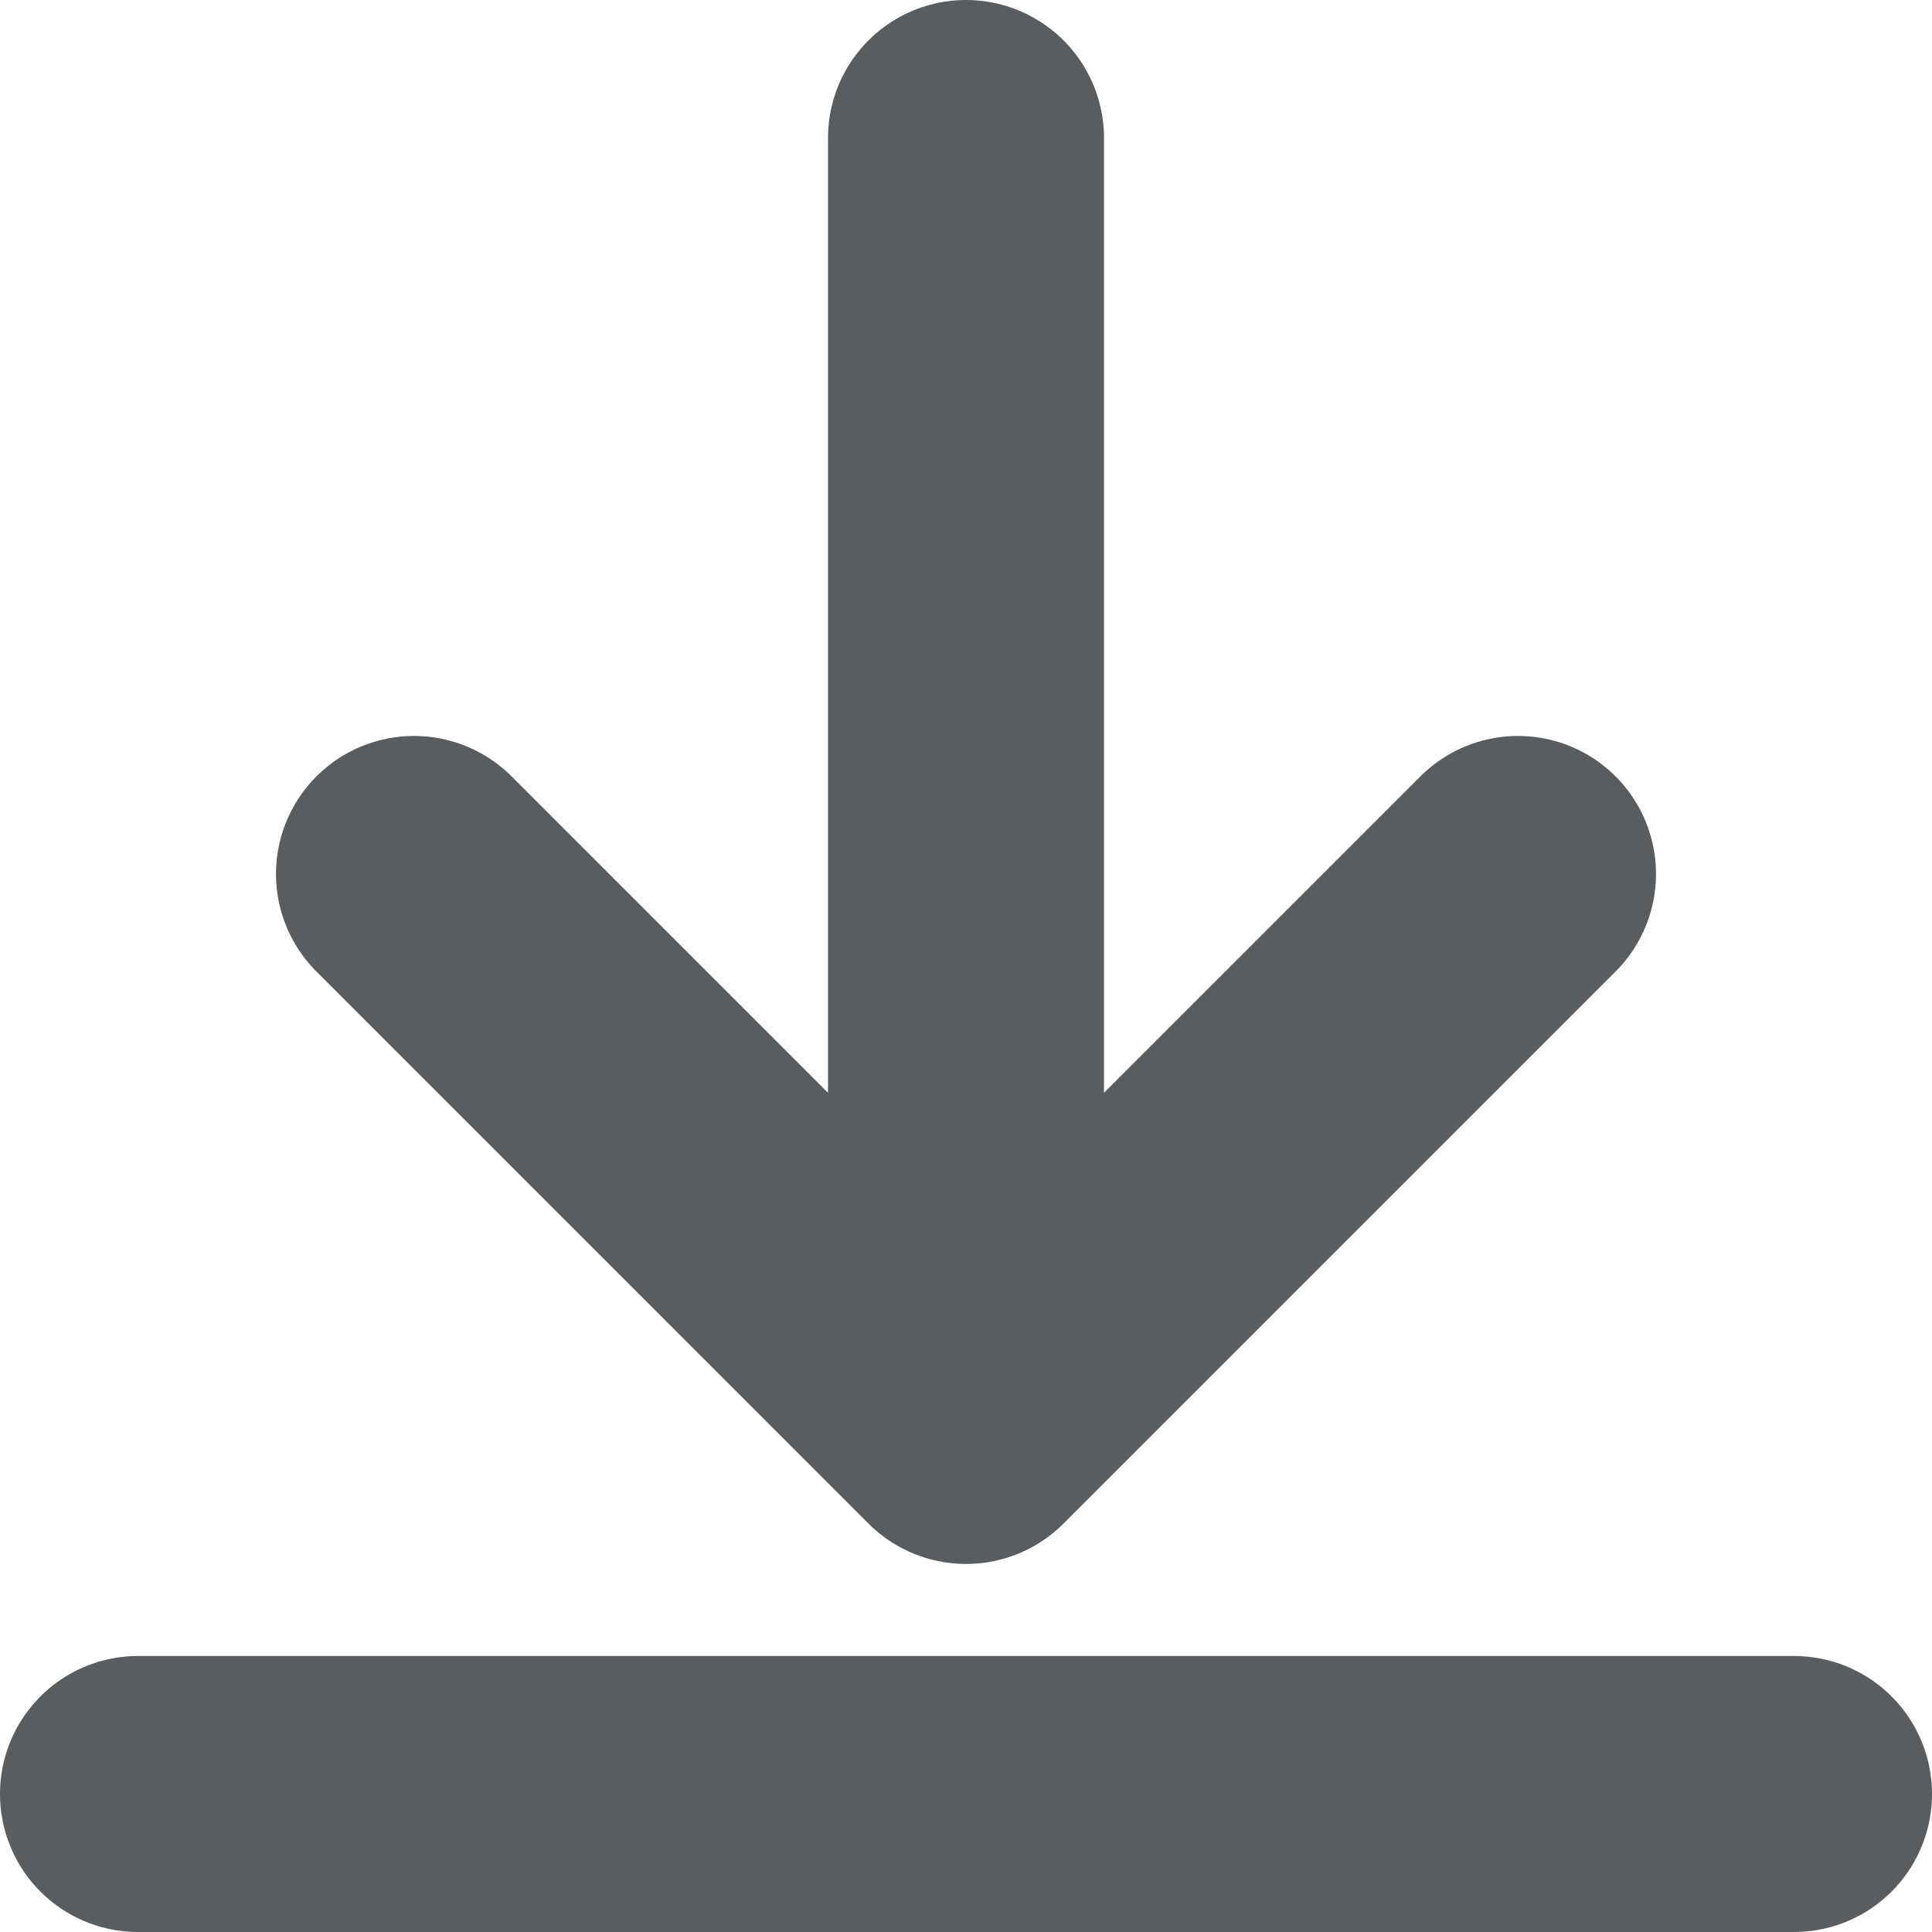
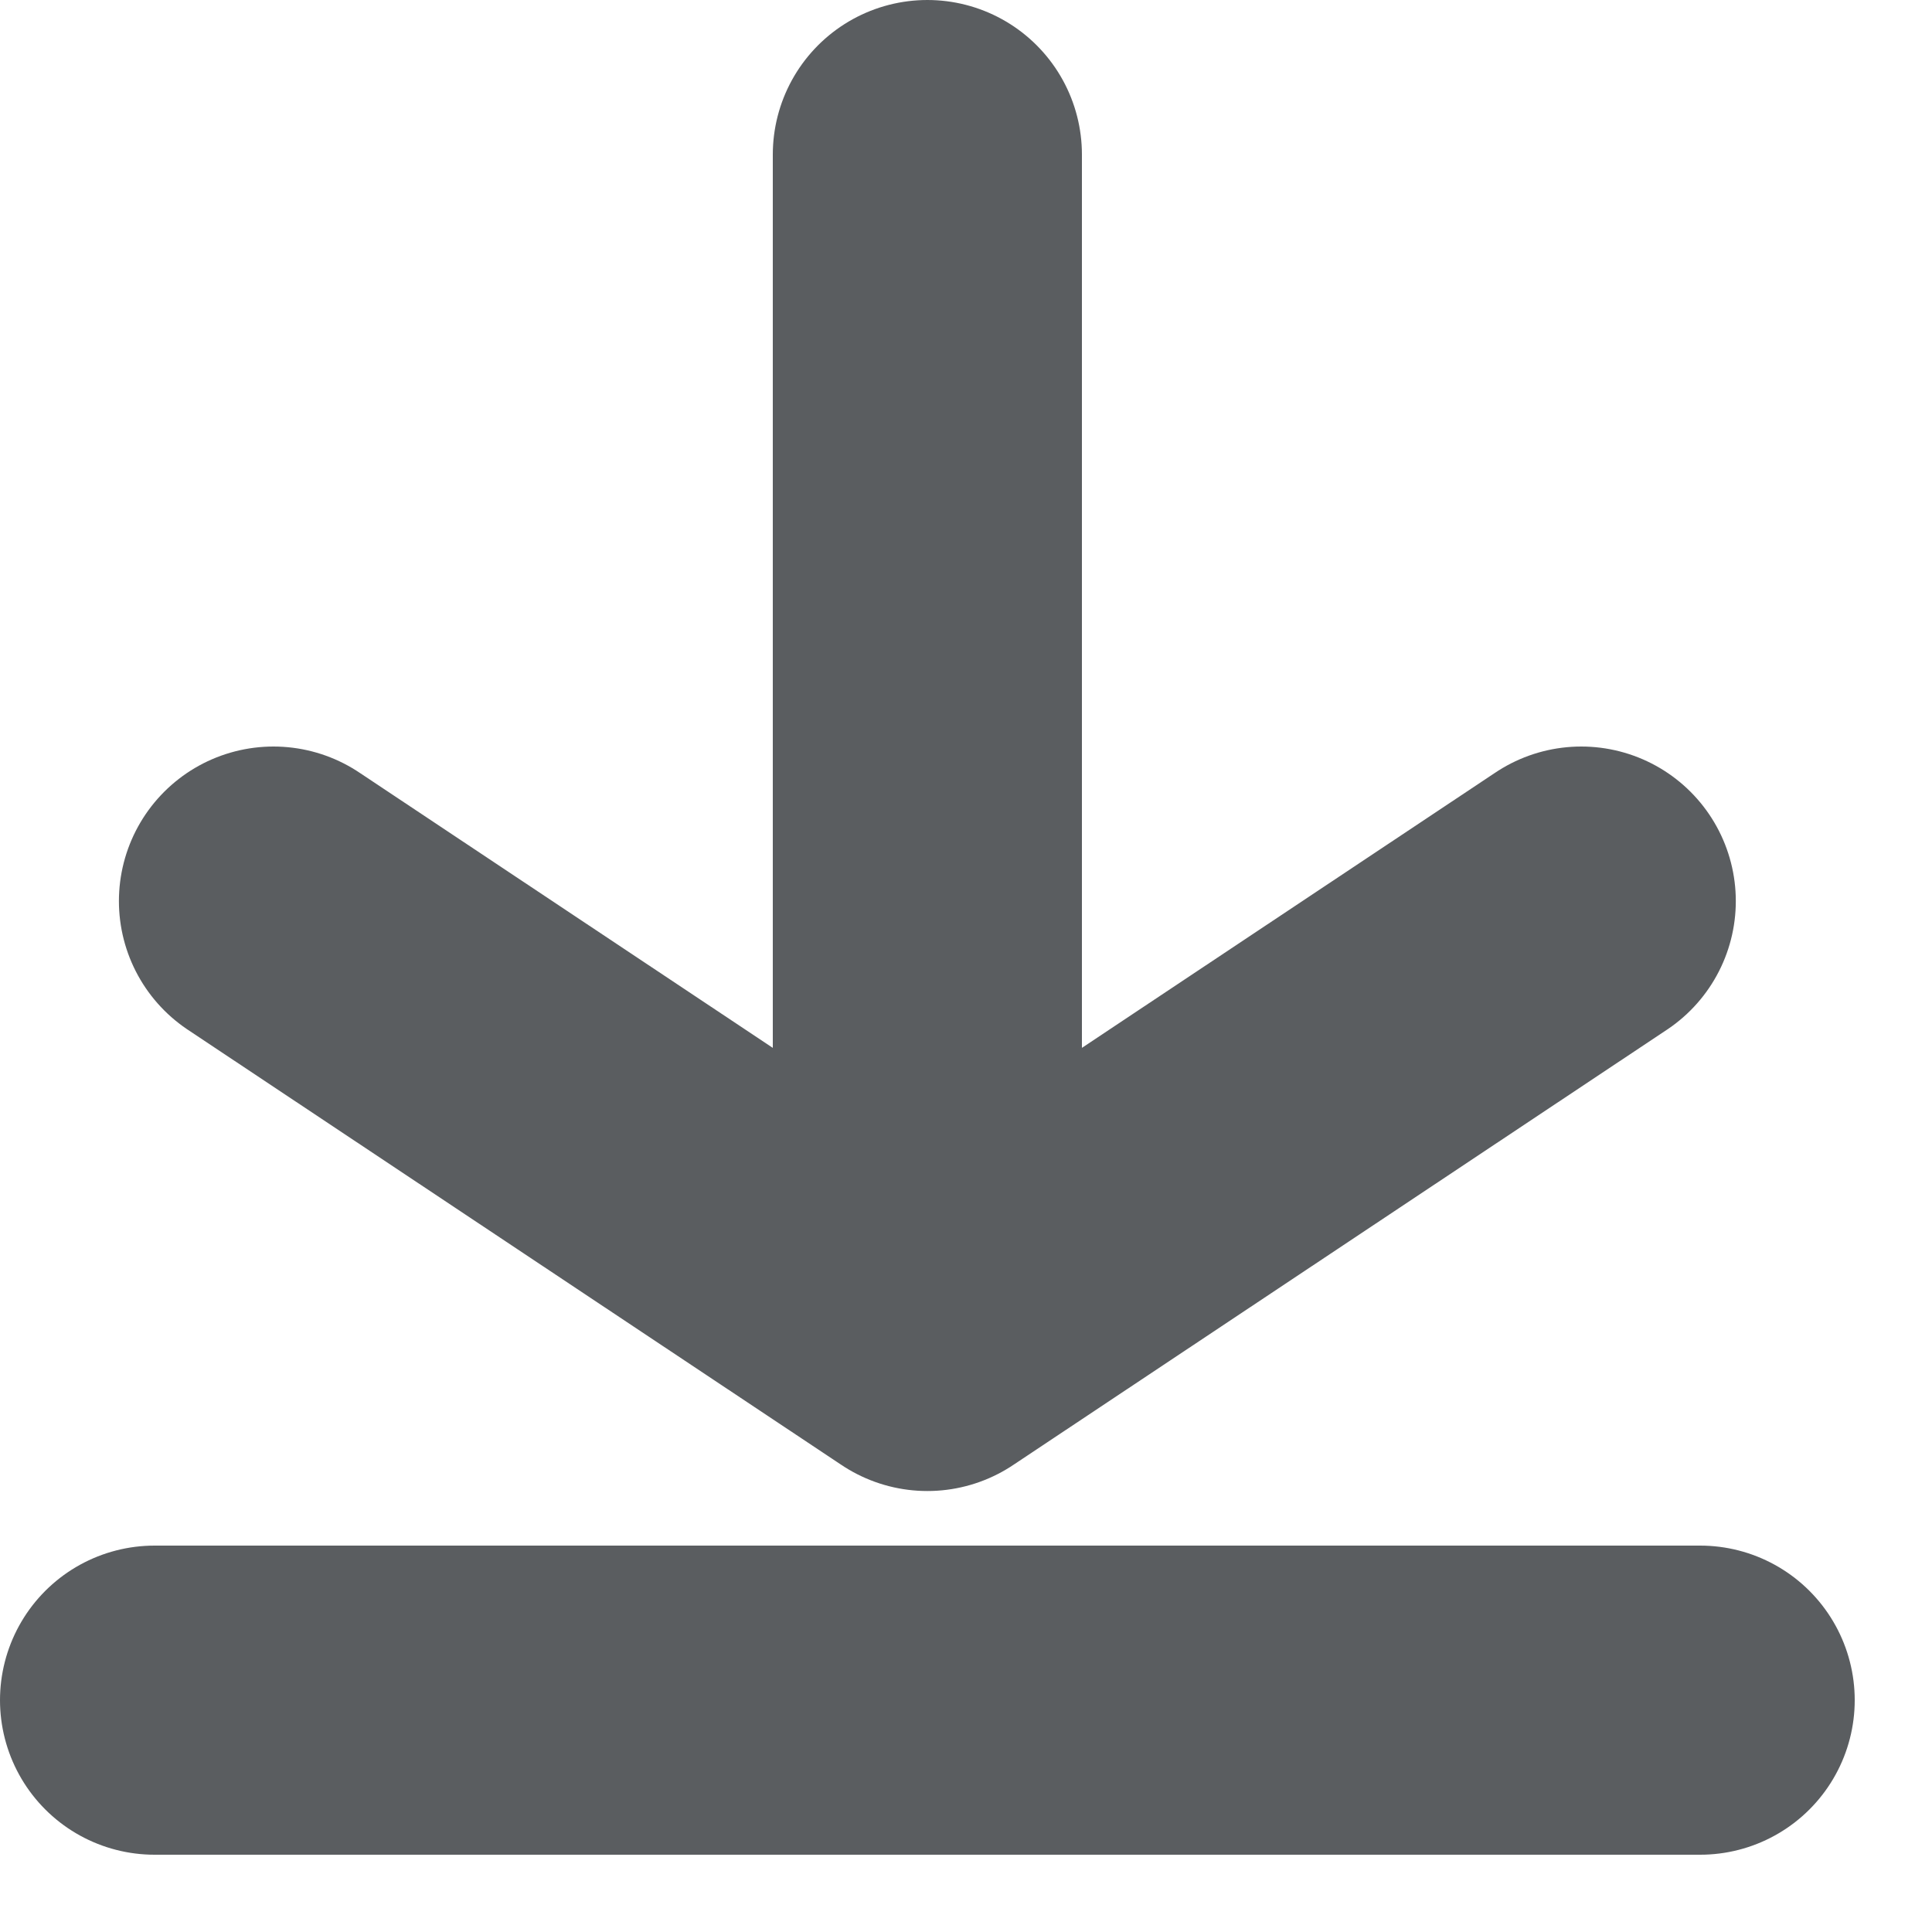
- <svg xmlns="http://www.w3.org/2000/svg" width="14" height="14" viewBox="0 0 14 14" fill="none">
-   <path d="M13 13H1M11 6.333L7 10.333M7 10.333L3 6.333M7 10.333V1" stroke="#5A5D60" stroke-width="2" stroke-linecap="round" stroke-linejoin="round" />
+ <svg xmlns="http://www.w3.org/2000/svg" width="20" height="20" viewBox="0 0 20 20" fill="none">
+   <path d="M9.6 1.6V13.835M9.6 13.835L2.831 9.328M9.6 13.835L16.369 9.328" stroke="#5A5D60" stroke-width="3.2" stroke-linecap="round" stroke-linejoin="round" />
+   <path d="M1.6 17.6H17.6" stroke="#5A5D60" stroke-width="3.2" stroke-linecap="round" stroke-linejoin="round" />
</svg>
